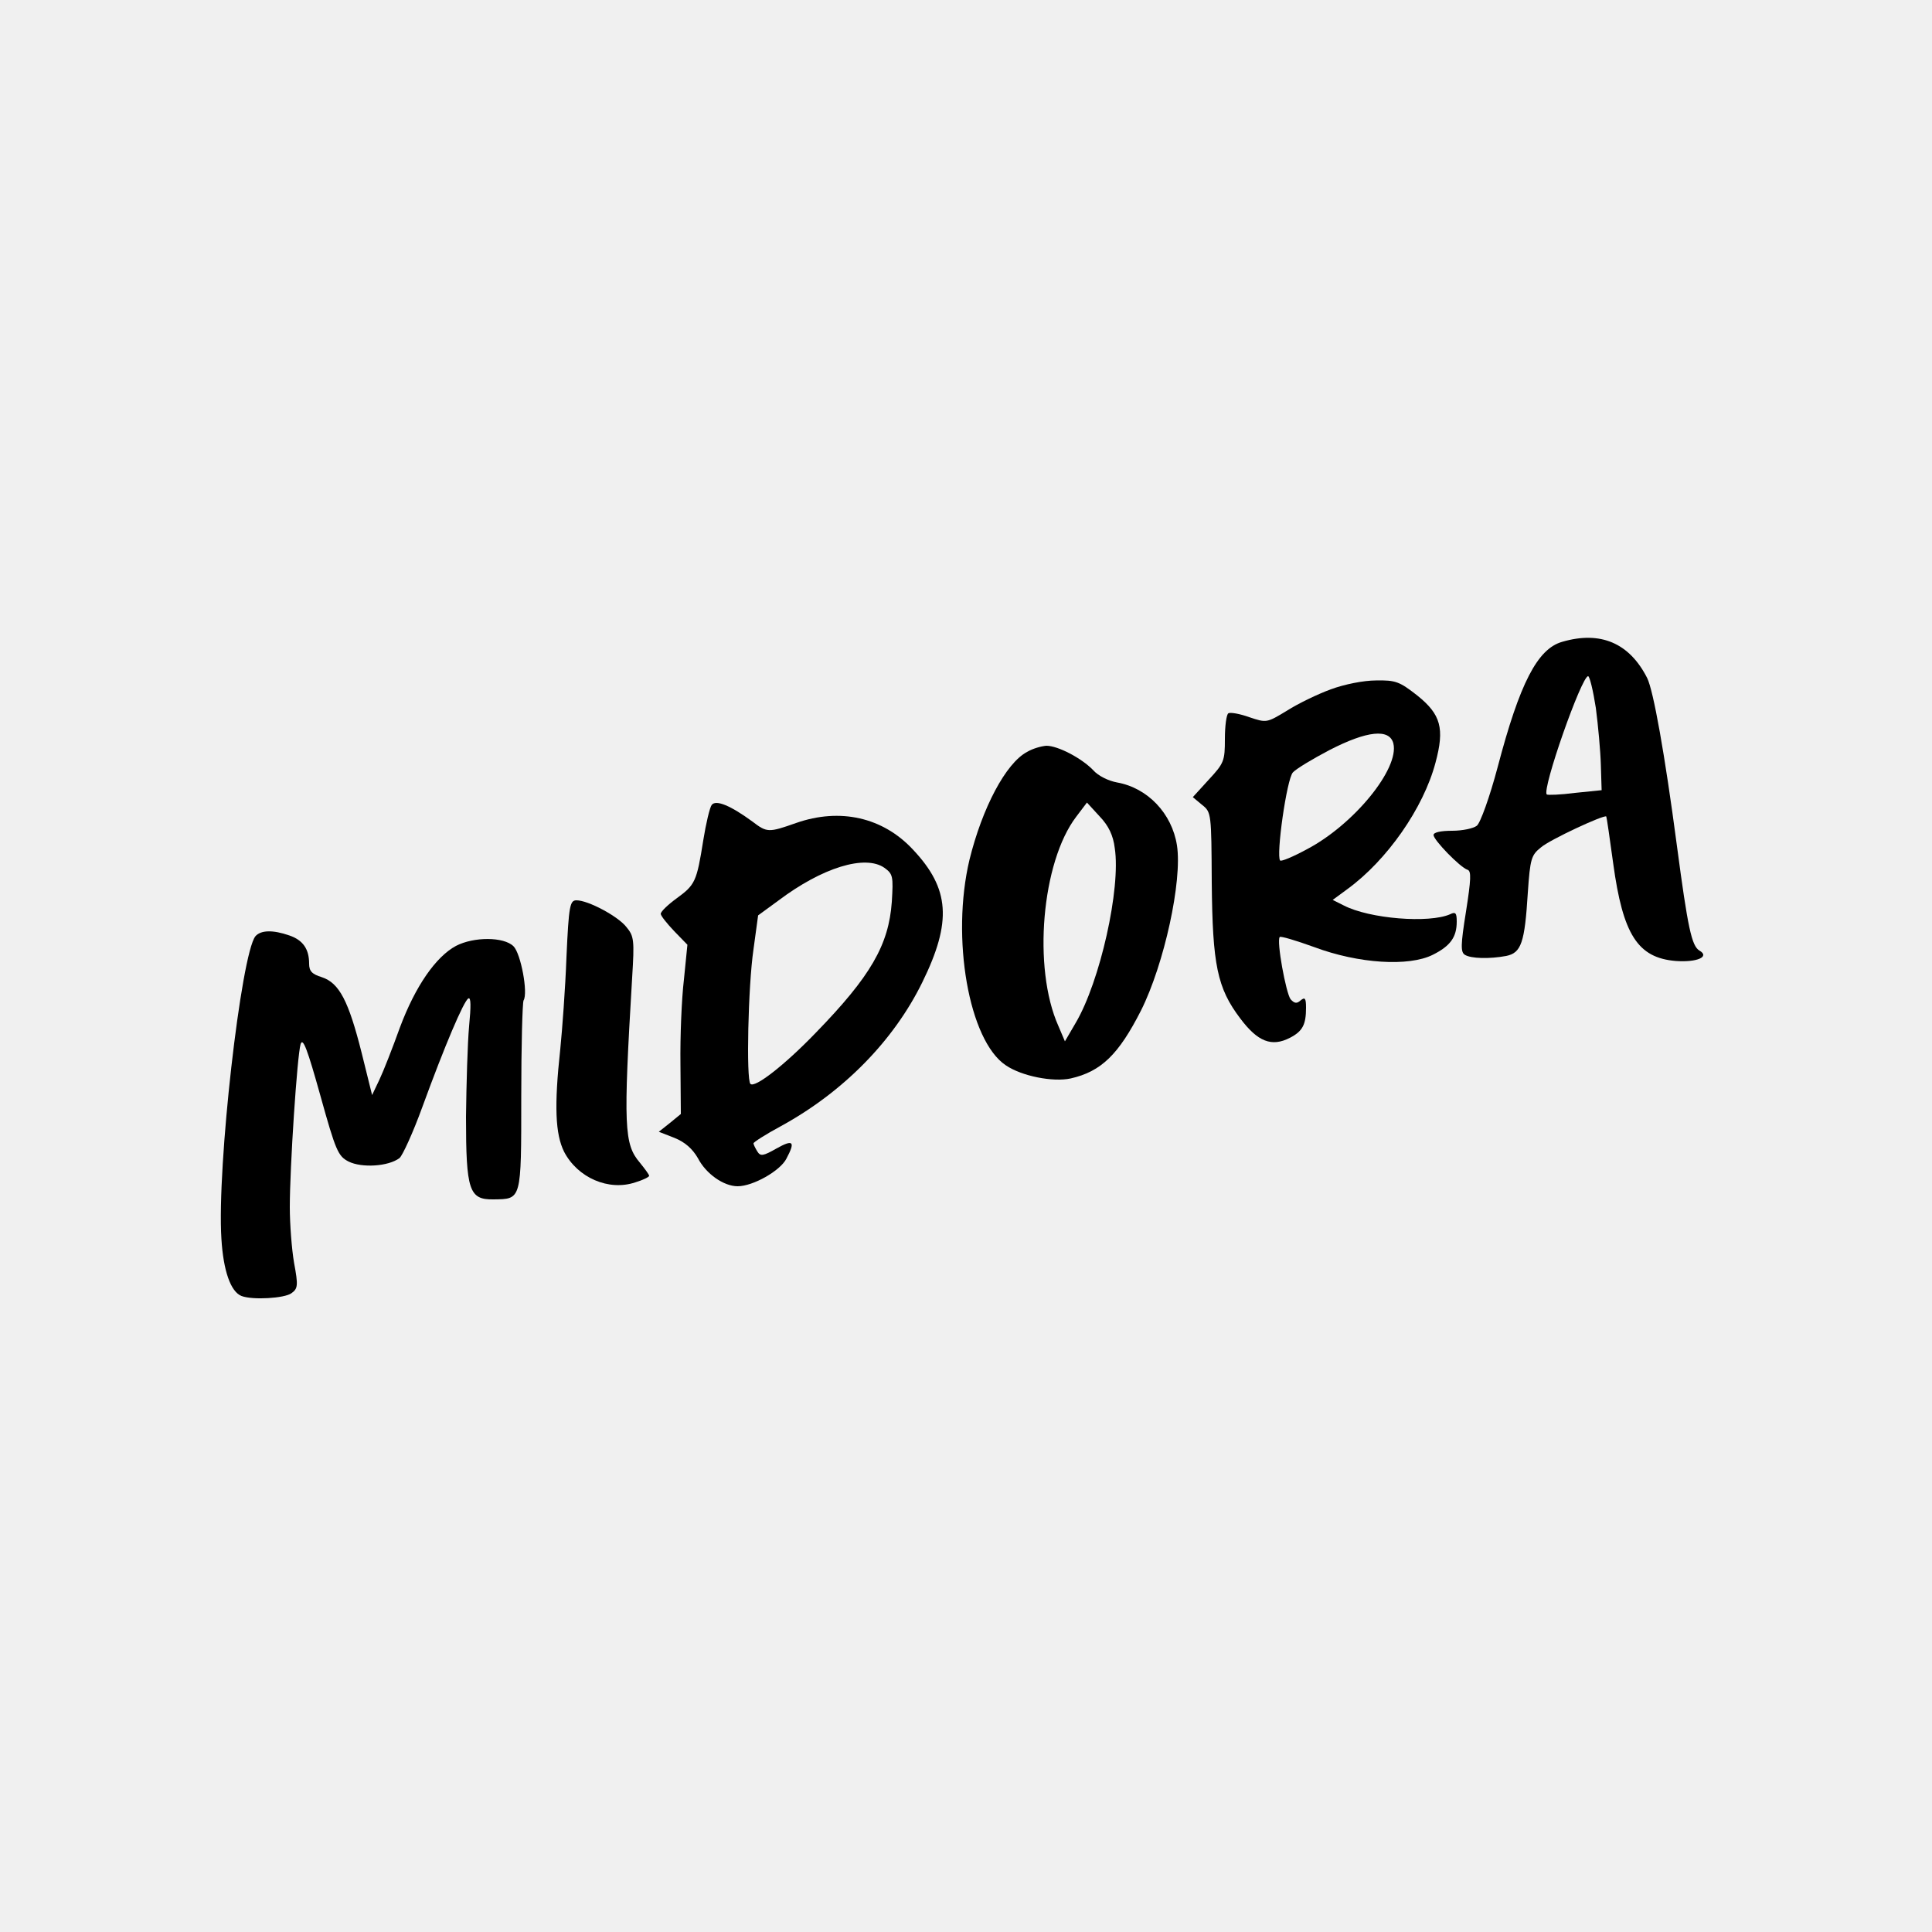
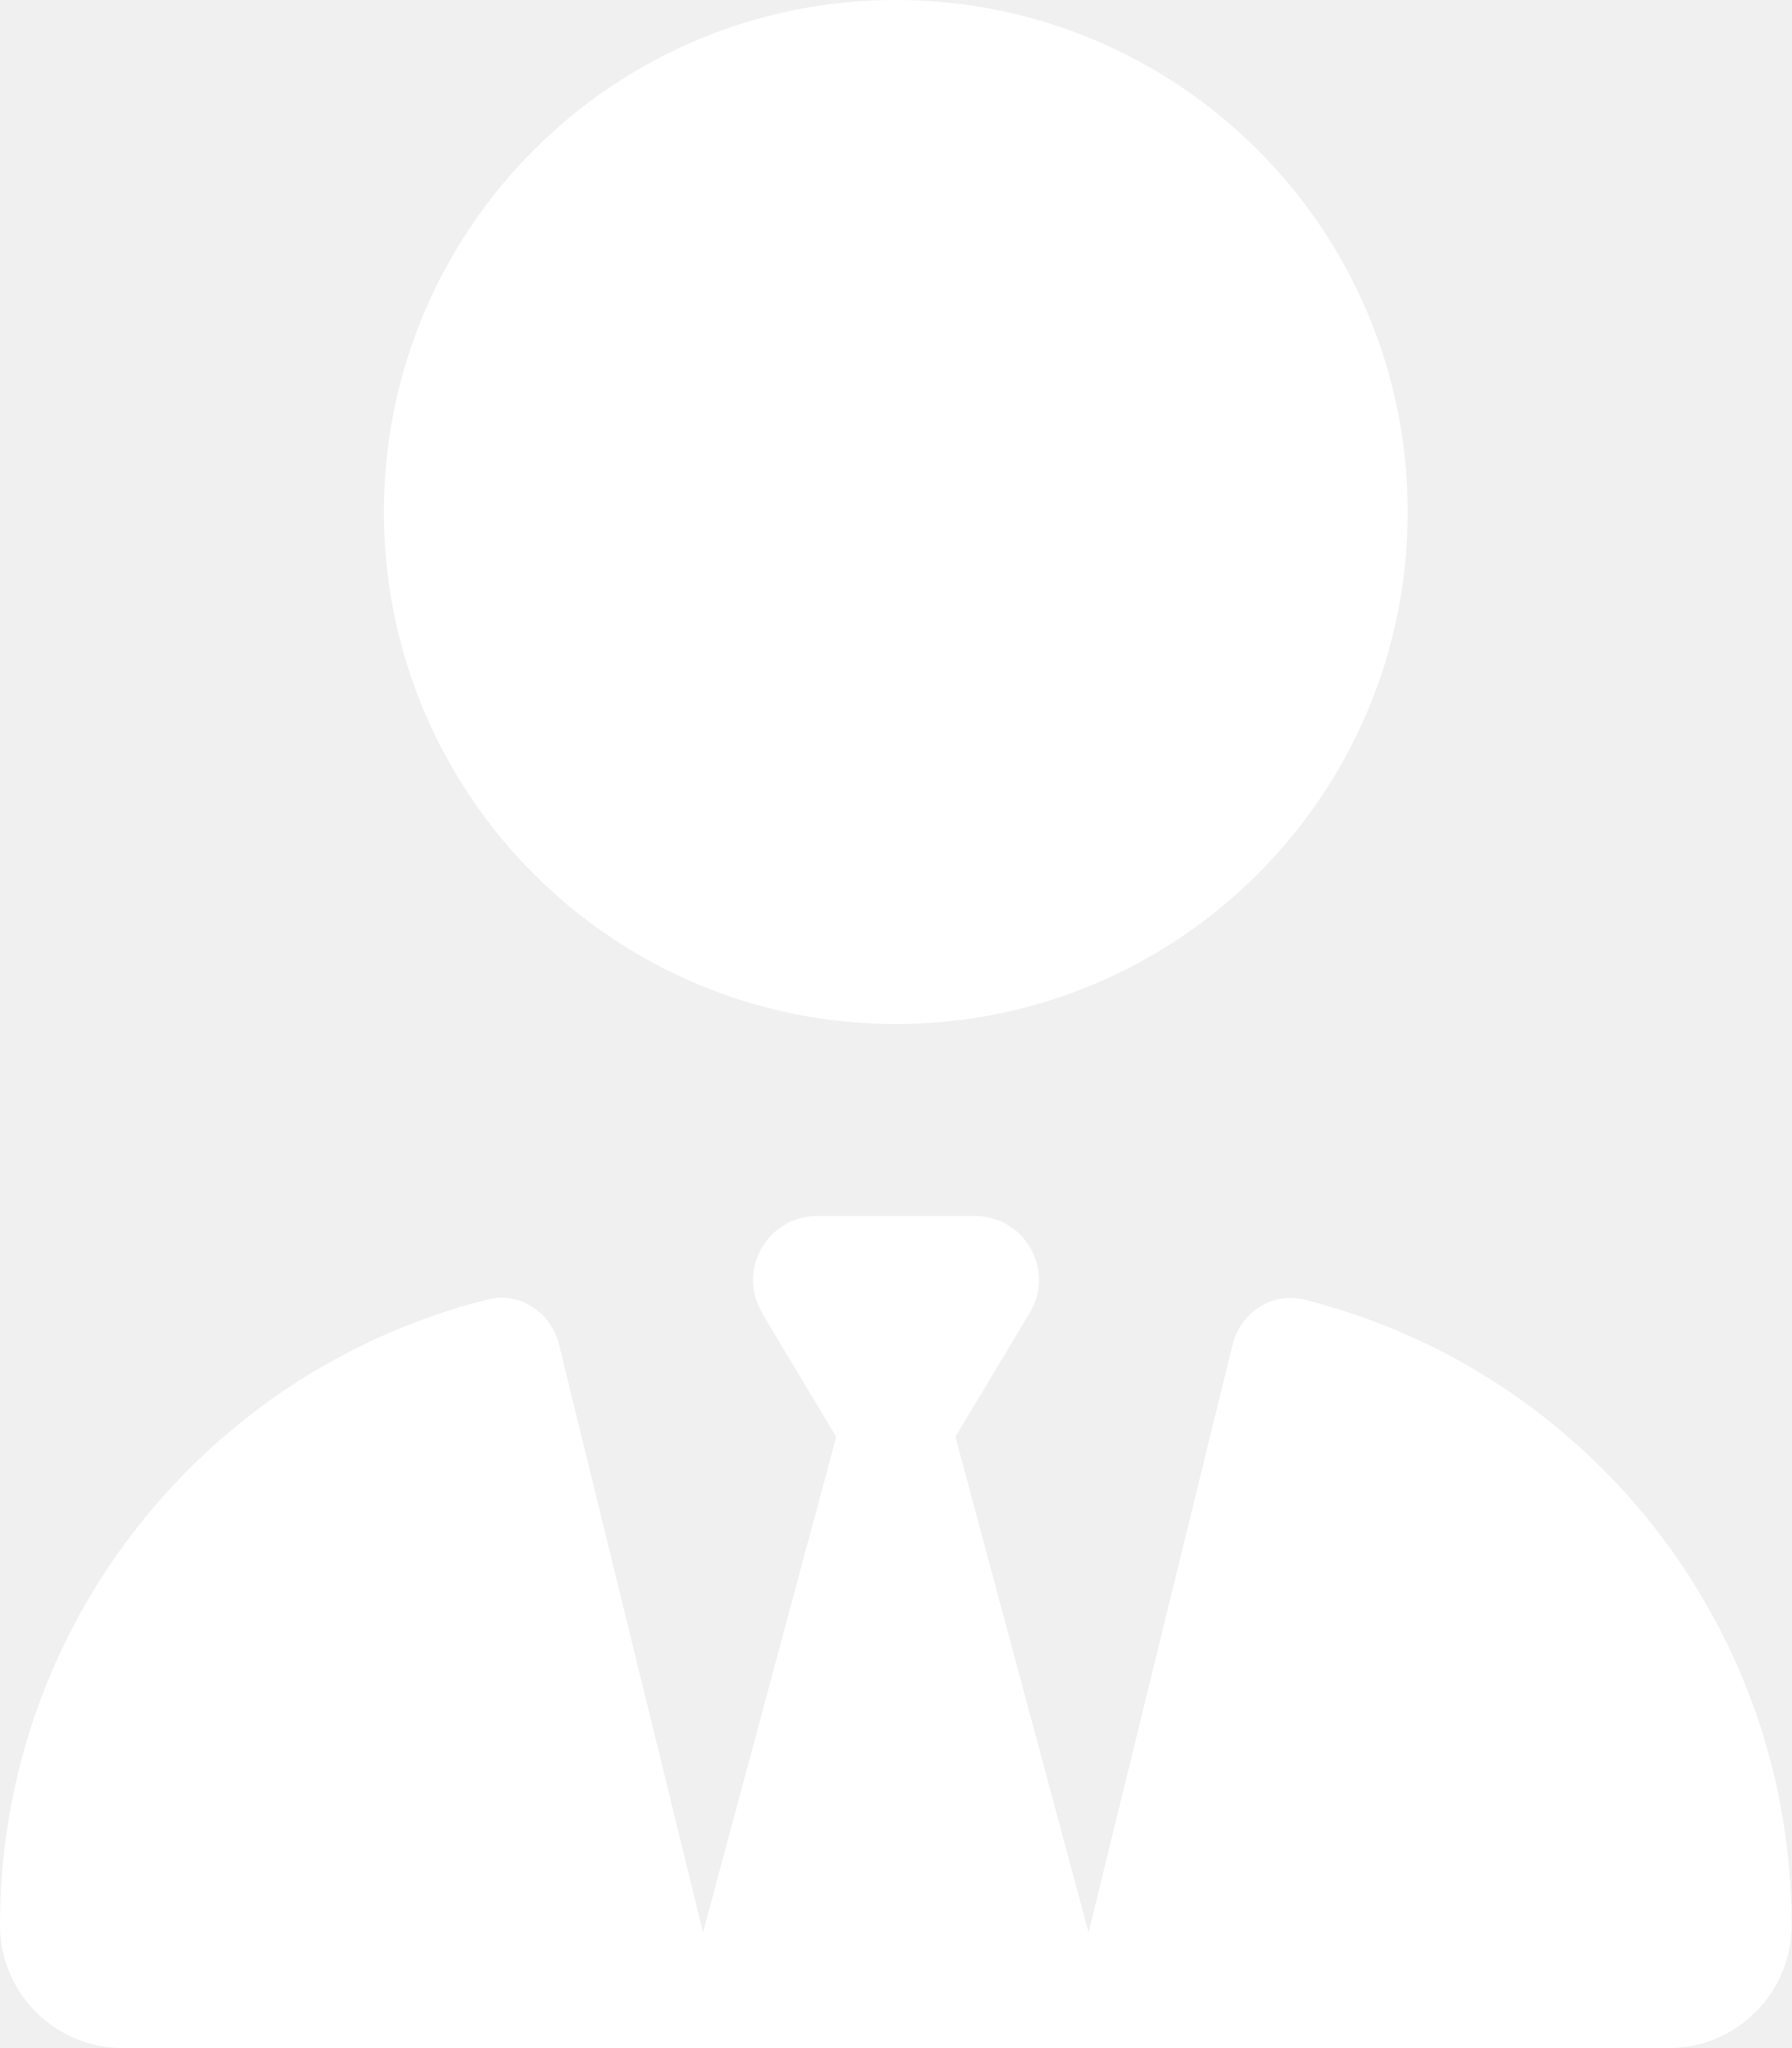
- <svg xmlns="http://www.w3.org/2000/svg" version="1.0" width="500pt" height="500pt" viewBox="0 0 500 500" preserveAspectRatio="xMidYMid meet">
-   <g transform="translate(0,500) scale(0.1,-0.1)" fill="#000000" stroke="none">
-     <path d="M4043 3339 c-64 -18 -110 -107 -167 -324 -21 -79 -45 -145 -54 -152 -9 -7 -37 -13 -64 -13 -29 0 -48 -4 -48 -11 0 -13 69 -84 88 -90 10 -3 9 -25 -4 -108 -14 -87 -14 -105 -3 -112 16 -10 64 -11 107 -3 39 8 48 34 56 164 6 88 9 97 34 117 23 20 163 85 169 80 1 -1 9 -56 18 -122 25 -183 63 -244 162 -252 55 -4 89 11 61 27 -20 12 -30 59 -58 270 -32 242 -61 402 -77 435 -46 91 -121 123 -220 94z m87 -171 c6 -46 12 -112 13 -148 l2 -65 -69 -7 c-38 -5 -71 -6 -73 -4 -13 13 90 306 107 306 4 0 13 -37 20 -82z" />
-     <path d="M3444 3216 c-33 -12 -85 -37 -113 -55 -53 -32 -53 -32 -98 -17 -25 9 -49 13 -54 10 -5 -3 -9 -33 -9 -66 0 -57 -2 -63 -42 -106 l-41 -45 24 -20 c24 -19 24 -22 25 -201 2 -213 14 -273 74 -352 45 -60 81 -74 128 -50 33 17 42 34 42 78 0 25 -3 28 -14 19 -10 -9 -16 -8 -26 3 -12 16 -37 152 -28 161 2 3 42 -9 89 -26 115 -43 245 -51 307 -20 46 23 62 46 62 86 0 22 -3 26 -17 19 -54 -24 -209 -12 -276 23 l-28 14 38 28 c103 75 197 210 228 327 24 89 14 125 -47 174 -46 36 -56 40 -107 39 -32 0 -82 -10 -117 -23z m162 -140 c16 -65 -102 -210 -224 -274 -35 -19 -66 -32 -69 -29 -11 12 17 211 33 228 8 9 51 35 95 58 97 50 155 56 165 17z" />
-     <path d="M2658 3054 c-55 -29 -116 -145 -149 -279 -48 -202 -2 -468 94 -532 41 -28 122 -44 168 -34 79 18 124 62 182 176 60 120 107 335 93 427 -13 83 -76 149 -155 163 -22 4 -49 17 -62 32 -30 31 -91 63 -121 63 -13 -1 -35 -7 -50 -16z m227 -249 c16 -104 -38 -345 -101 -452 l-28 -48 -17 40 c-67 150 -43 424 46 541 l28 37 33 -36 c23 -24 35 -49 39 -82z" />
-     <path d="M1842 2917 c-5 -6 -15 -48 -22 -92 -17 -107 -21 -115 -69 -150 -22 -16 -41 -34 -41 -40 0 -5 16 -25 35 -45 l34 -35 -9 -90 c-6 -50 -10 -148 -9 -219 l1 -129 -28 -23 -29 -23 41 -16 c27 -11 46 -28 60 -52 21 -41 67 -73 103 -73 40 0 110 40 126 71 24 45 18 51 -25 27 -35 -20 -42 -21 -50 -8 -5 8 -10 18 -10 21 0 3 31 23 70 44 163 89 293 222 367 373 77 157 71 242 -24 343 -78 84 -189 109 -303 69 -71 -25 -75 -25 -113 4 -56 41 -94 57 -105 43z m447 -163 c22 -16 23 -22 19 -88 -8 -111 -54 -192 -197 -339 -80 -83 -158 -144 -169 -132 -11 11 -6 253 8 348 l12 88 52 38 c114 86 225 120 275 85z" />
-     <path d="M1466 2523 c-3 -82 -11 -188 -16 -238 -16 -147 -13 -220 10 -266 35 -67 115 -102 184 -79 20 6 36 14 36 17 0 3 -11 18 -24 34 -41 48 -43 93 -20 479 6 97 5 107 -15 131 -22 28 -99 69 -129 69 -17 0 -20 -13 -26 -147z" />
-     <path d="M661 2577 c-37 -46 -100 -597 -88 -783 5 -83 24 -137 52 -148 29 -11 111 -6 129 7 17 12 18 20 7 79 -6 35 -11 100 -11 144 0 103 19 392 28 422 6 18 18 -15 51 -133 40 -144 46 -157 73 -171 34 -17 103 -13 132 9 8 7 35 66 59 132 58 159 107 274 119 281 7 4 7 -20 2 -72 -4 -44 -7 -149 -8 -234 0 -191 8 -215 71 -214 73 1 72 -4 72 265 0 132 3 244 6 250 12 19 -7 121 -26 140 -25 25 -103 25 -149 1 -52 -28 -105 -104 -145 -211 -19 -53 -43 -114 -53 -135 l-19 -40 -27 109 c-34 135 -58 181 -103 196 -26 8 -33 16 -33 35 0 38 -16 61 -51 73 -43 15 -74 14 -88 -2z" />
-   </g>
+ <svg xmlns="http://www.w3.org/2000/svg" viewBox="0 0 448 512">
+   <path d="M96 128a128 128 0 1 0 256 0A128 128 0 1 0 96 128zm94.5 200.2l18.6 31L175.8 483.1l-36-146.9c-2-8.1-9.8-13.4-17.9-11.3C51.9 342.4 0 405.8 0 481.3c0 17 13.8 30.7 30.7 30.7H162.5c0 0 0 0 .1 0H168 280h5.5c0 0 0 0 .1 0H417.3c17 0 30.7-13.8 30.7-30.7c0-75.5-51.9-138.9-121.9-156.4c-8.1-2-15.9 3.3-17.9 11.3l-36 146.9L238.9 359.2l18.6-31c6.4-10.7-1.3-24.2-13.7-24.2H224 204.3c-12.4 0-20.1 13.6-13.7 24.2z" fill="#fff" />
</svg>
